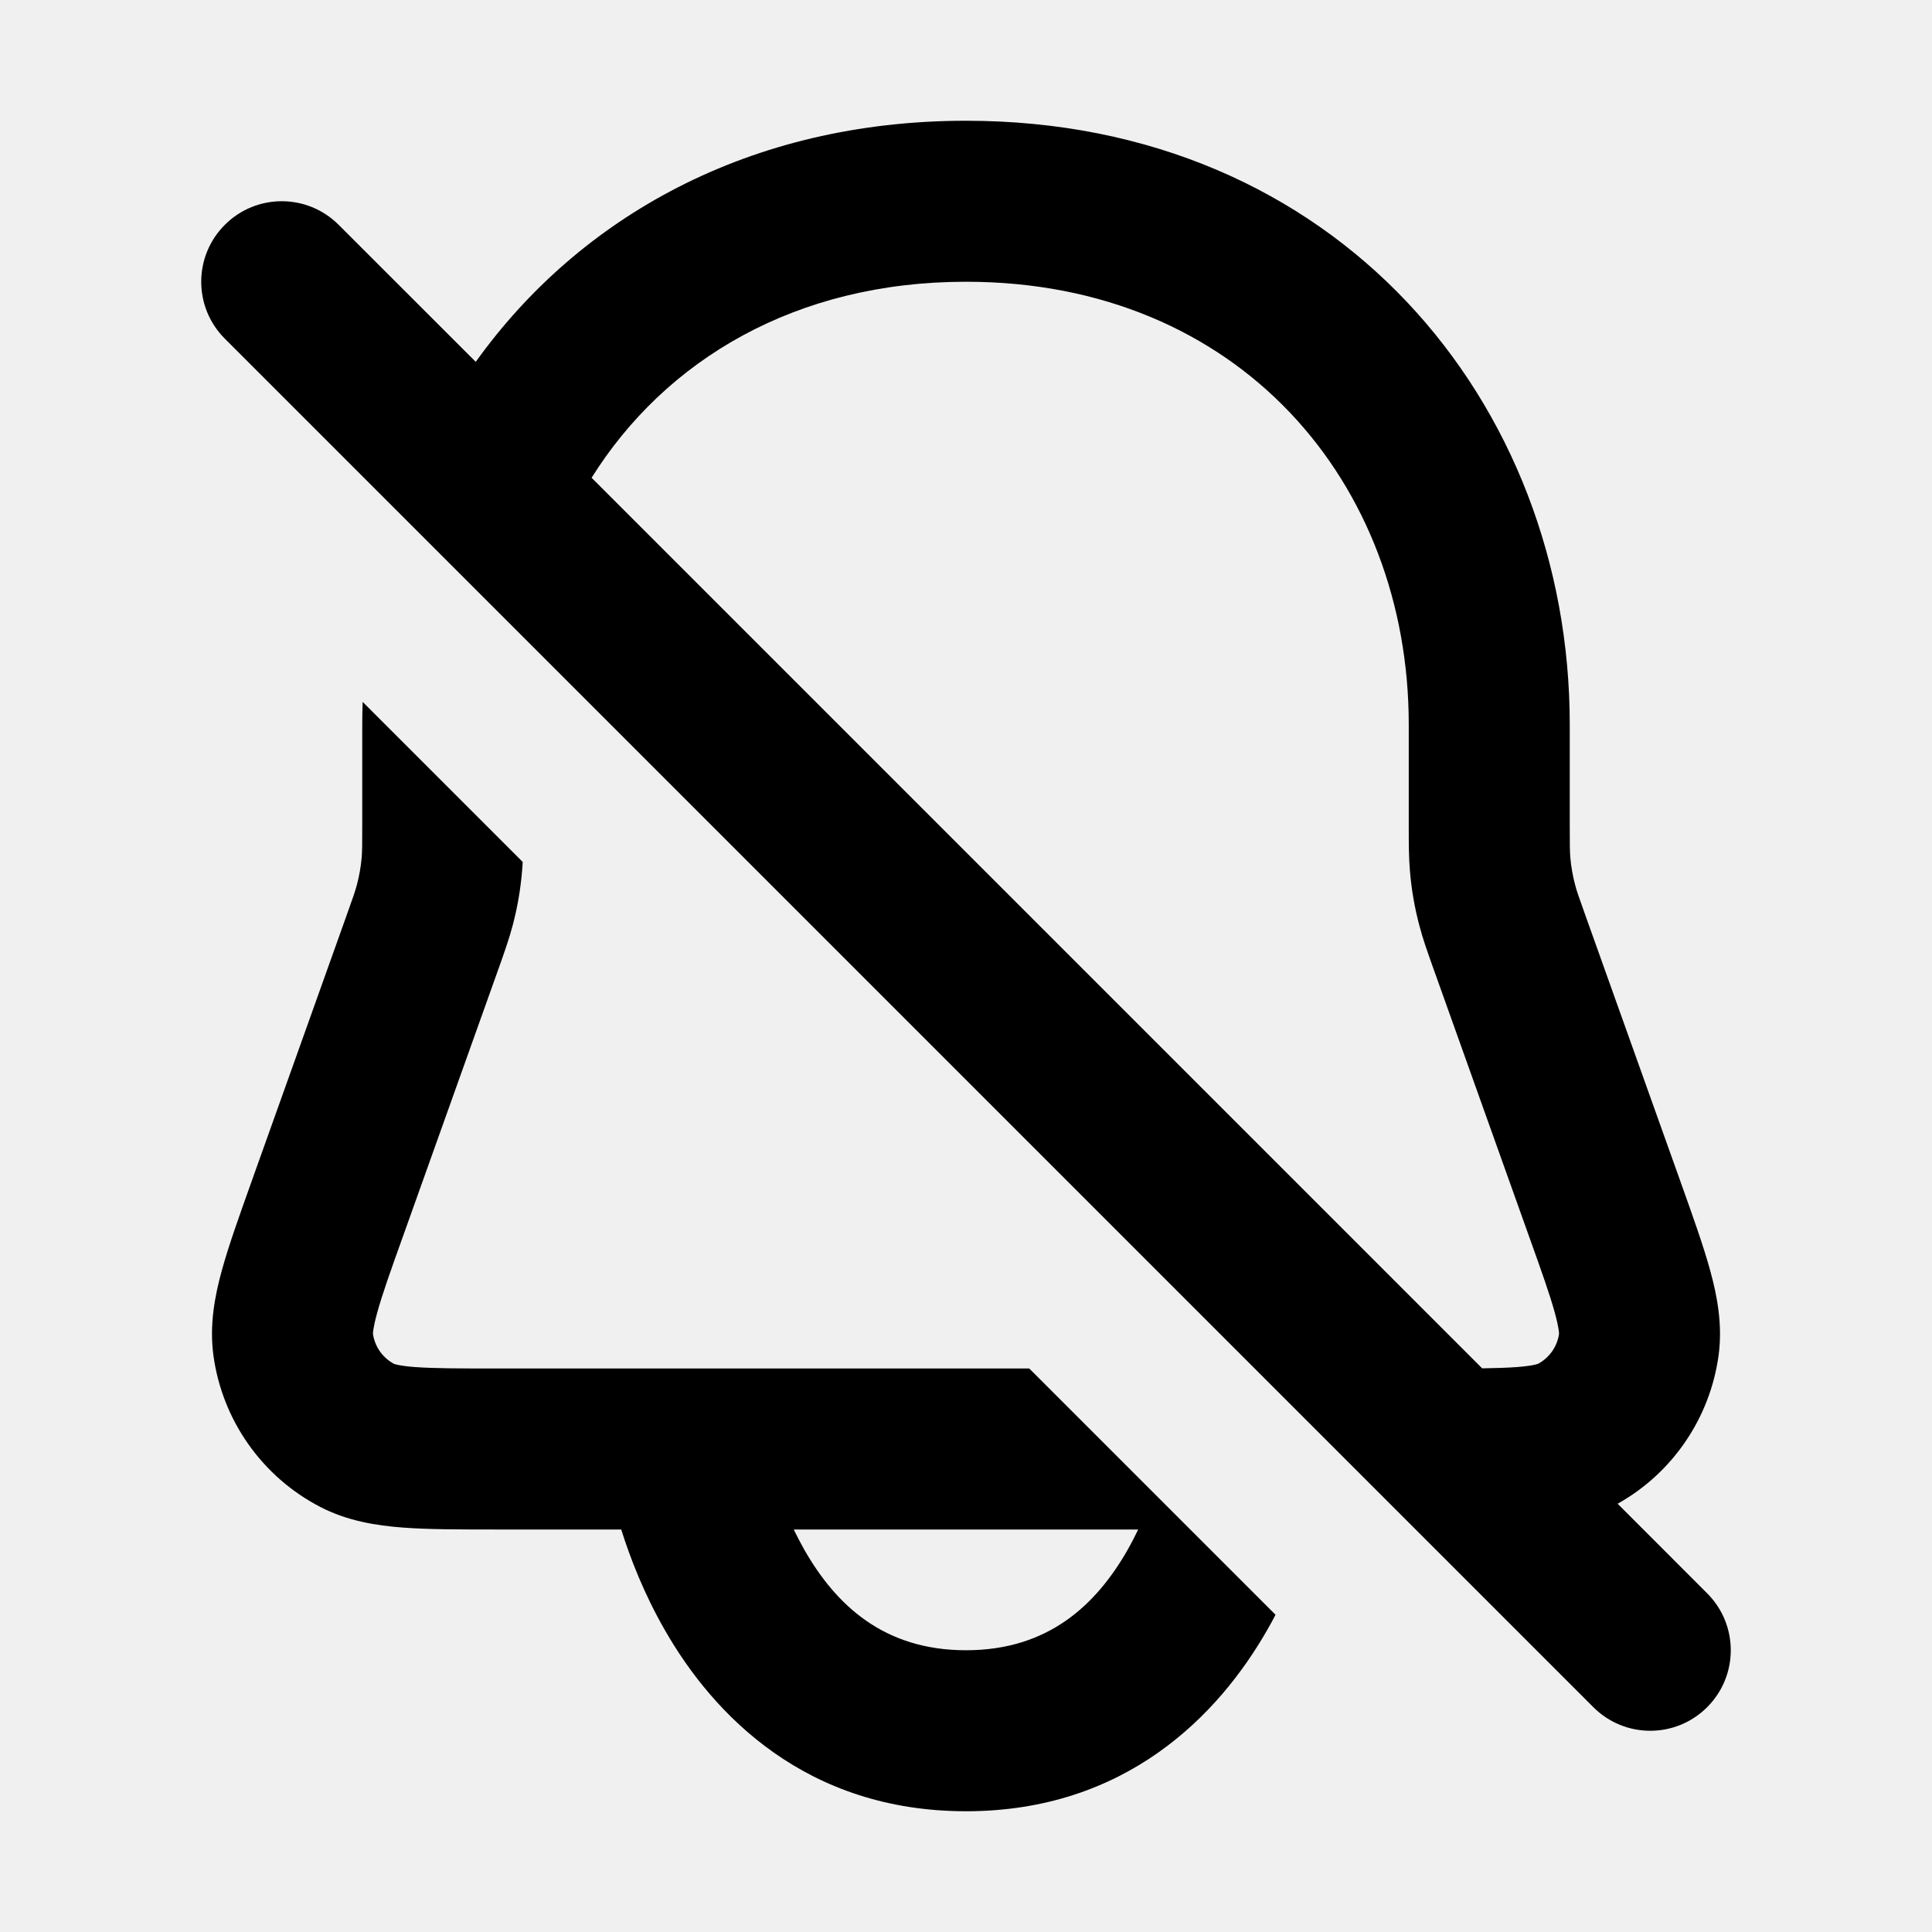
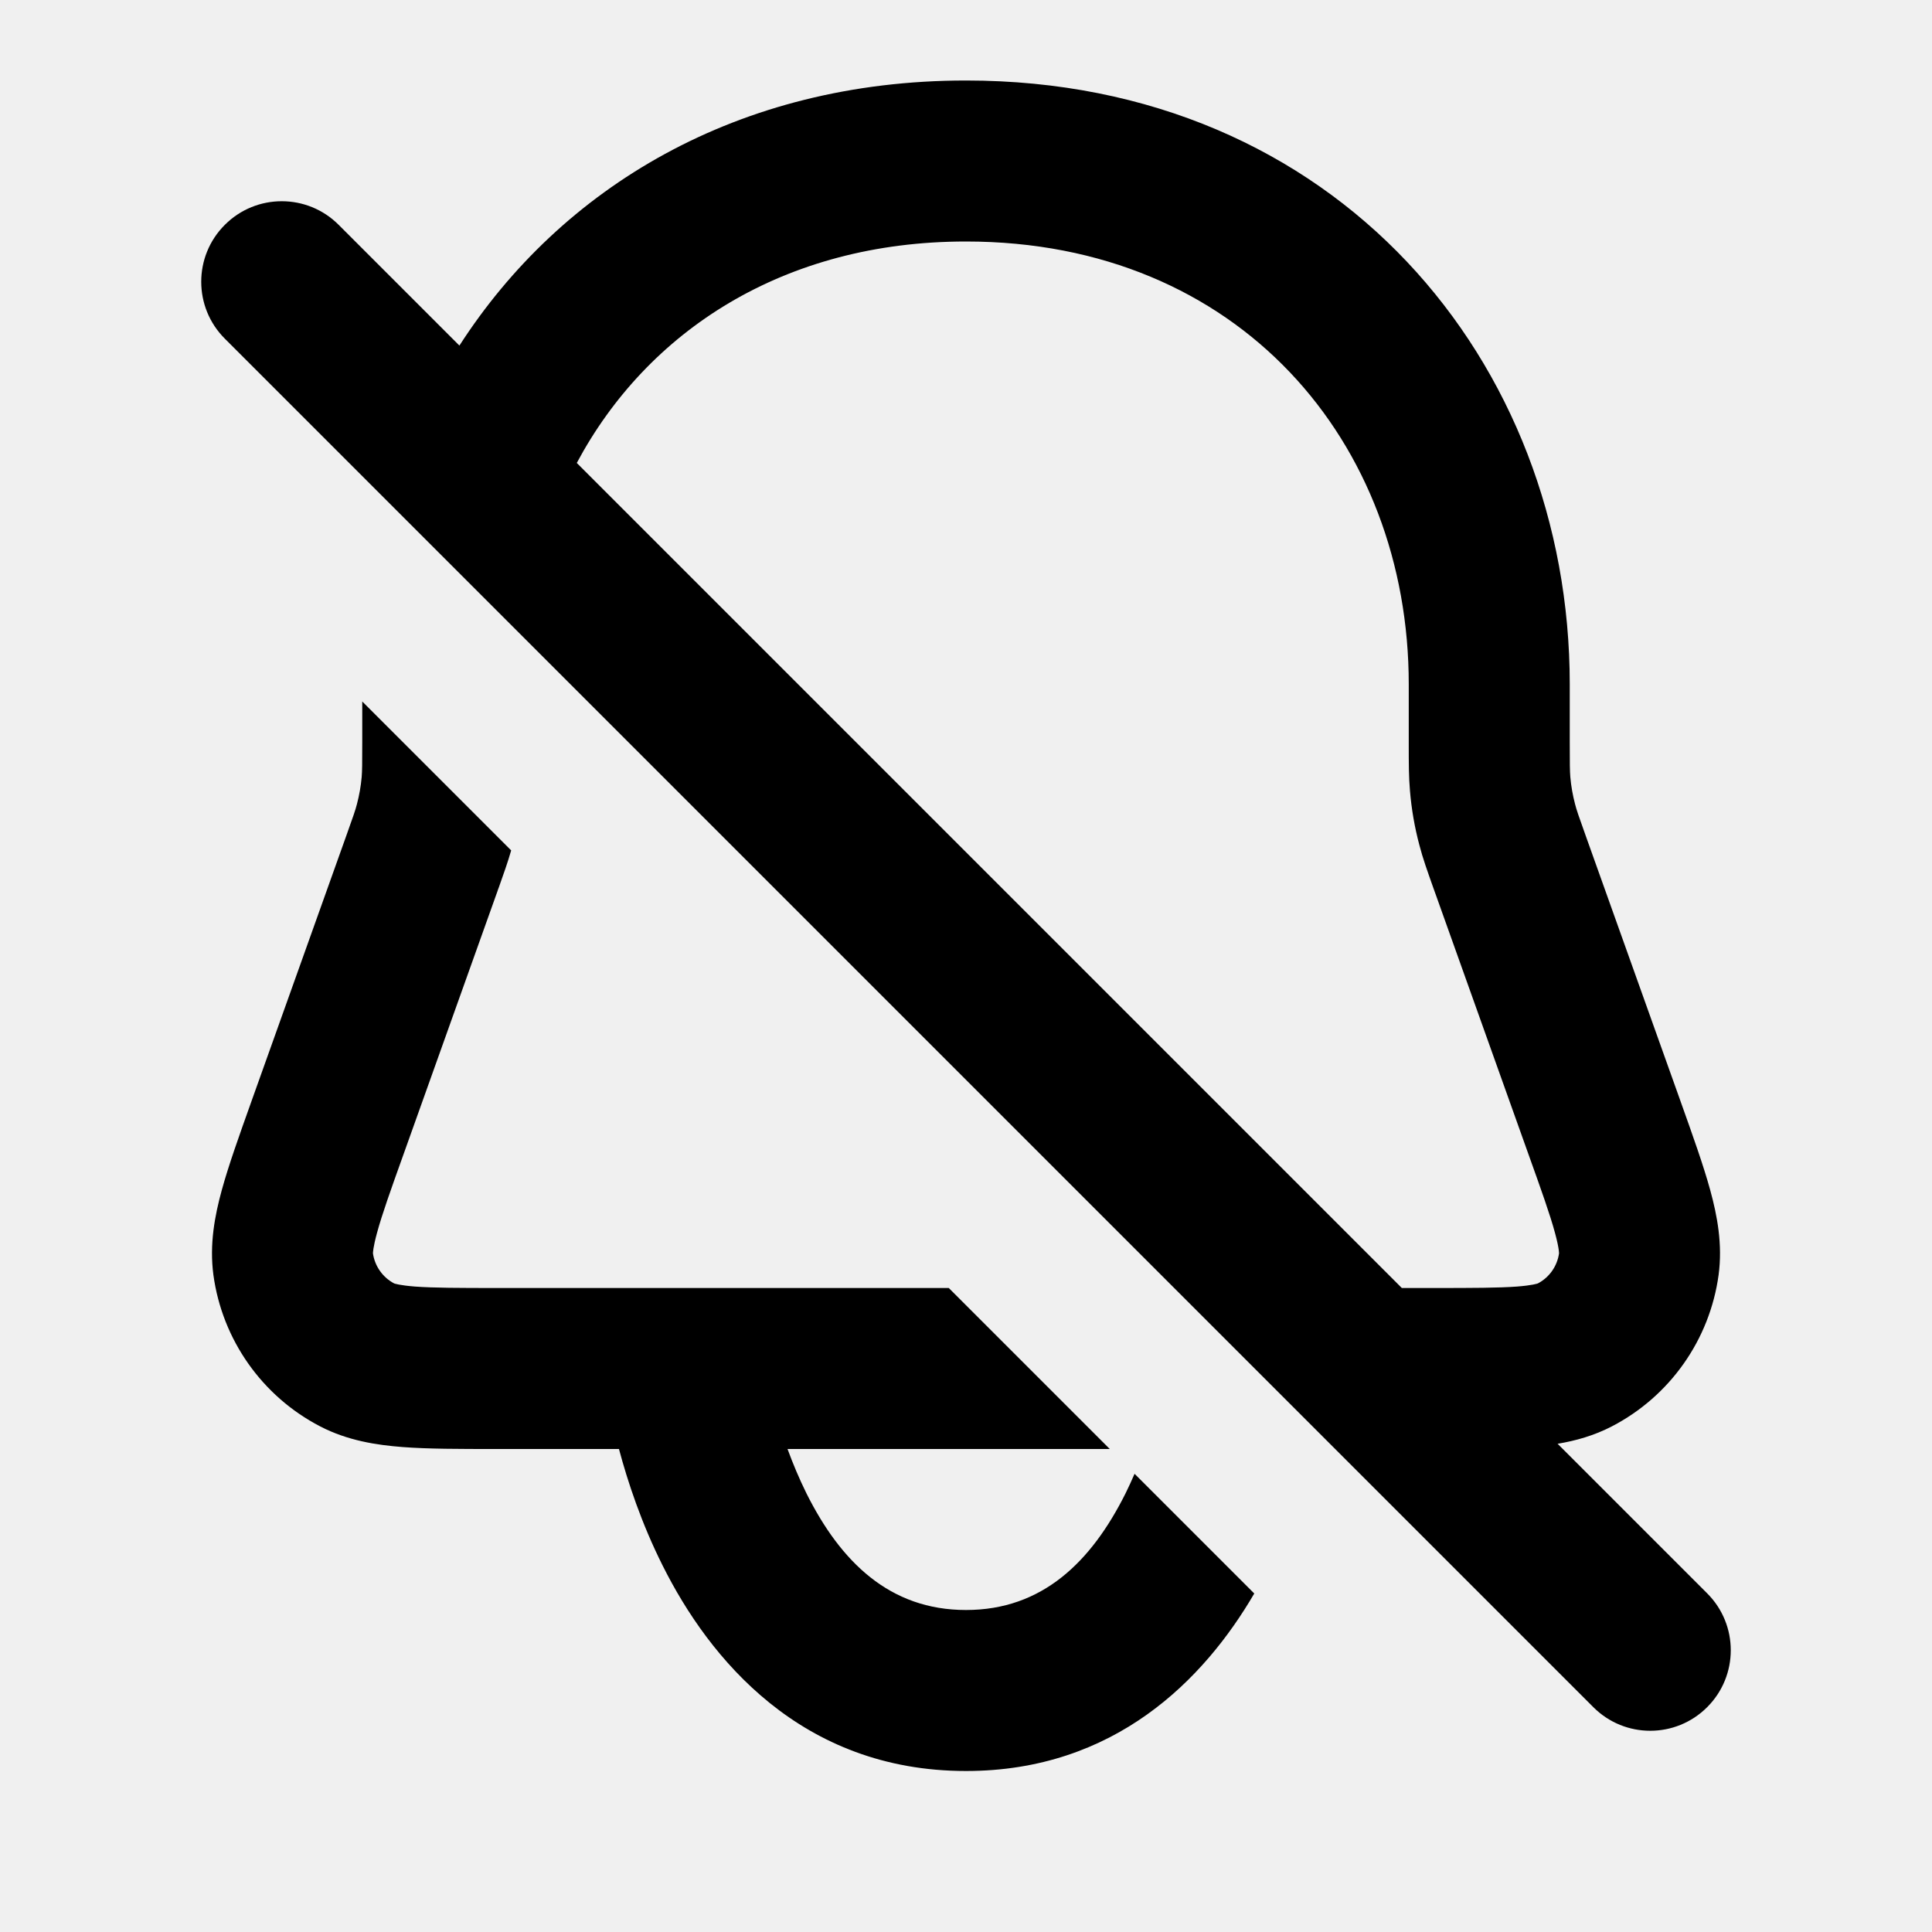
<svg xmlns="http://www.w3.org/2000/svg" width="24" height="24" viewBox="0 0 24 24" fill="none">
  <g clip-path="url(#clip0)">
-     <path fill-rule="evenodd" clip-rule="evenodd" d="M5.91 4.495L4.207 2.793C3.817 2.402 3.183 2.402 2.793 2.793C2.402 3.183 2.402 3.817 2.793 4.207L19.793 21.207C20.183 21.598 20.817 21.598 21.207 21.207C21.598 20.817 21.598 20.183 21.207 19.793L20.095 18.68C20.777 18.298 21.242 17.616 21.349 16.837C21.4 16.458 21.332 16.101 21.245 15.784C21.161 15.478 21.03 15.111 20.88 14.691L20.88 14.691L20.868 14.657L19.704 11.398C19.611 11.139 19.585 11.063 19.566 10.989C19.537 10.879 19.517 10.766 19.507 10.652C19.501 10.576 19.5 10.496 19.5 10.22V9C19.5 4.999 16.602 1.5 12 1.5C9.306 1.5 7.196 2.699 5.91 4.495ZM7.349 5.935L18.412 16.998C18.586 16.995 18.726 16.991 18.845 16.982C19.075 16.964 19.117 16.936 19.102 16.944C19.245 16.869 19.344 16.73 19.367 16.57C19.367 16.57 19.367 16.571 19.367 16.571C19.367 16.571 19.367 16.57 19.367 16.567C19.367 16.568 19.367 16.569 19.367 16.57C19.367 16.561 19.366 16.496 19.316 16.313C19.255 16.088 19.15 15.793 18.984 15.33L17.82 12.07L17.808 12.037L17.808 12.037C17.733 11.825 17.675 11.665 17.632 11.498C17.573 11.277 17.534 11.051 17.515 10.823C17.5 10.651 17.5 10.481 17.5 10.256L17.5 10.22V9C17.5 6.001 15.398 3.5 12 3.5C9.88 3.5 8.264 4.474 7.349 5.935ZM4.505 8.719L6.493 10.707C6.491 10.746 6.489 10.785 6.485 10.823C6.466 11.051 6.427 11.277 6.368 11.498C6.324 11.665 6.267 11.825 6.192 12.037L6.191 12.037L6.18 12.07L5.016 15.33C4.85 15.793 4.745 16.088 4.684 16.313C4.634 16.496 4.633 16.561 4.633 16.57C4.656 16.729 4.754 16.868 4.896 16.943C4.904 16.946 4.966 16.968 5.155 16.982C5.387 16.999 5.7 17 6.193 17H8.5H12.786L15.845 20.059C15.813 20.122 15.779 20.184 15.743 20.246C15.135 21.311 13.98 22.5 12 22.5C10.02 22.5 8.865 21.311 8.257 20.246C8 19.798 7.829 19.356 7.717 19H6.193H6.157H6.157H6.157C5.711 19 5.321 19 5.004 18.976C4.677 18.951 4.318 18.896 3.977 18.719C3.256 18.345 2.761 17.643 2.651 16.837C2.6 16.458 2.668 16.101 2.755 15.784C2.839 15.478 2.97 15.111 3.12 14.691L3.132 14.657L4.296 11.398C4.389 11.139 4.415 11.063 4.434 10.989C4.463 10.879 4.483 10.766 4.493 10.652C4.499 10.576 4.5 10.496 4.5 10.22V9C4.5 8.906 4.502 8.812 4.505 8.719ZM9.86 19C9.901 19.084 9.945 19.169 9.993 19.254C10.385 19.939 10.98 20.5 12 20.5C13.02 20.5 13.615 19.939 14.007 19.254C14.055 19.169 14.099 19.084 14.139 19H9.86Z" fill="black" />
+     <path fill-rule="evenodd" clip-rule="evenodd" d="M5.707 4.293L4.207 2.793C3.817 2.402 3.183 2.402 2.793 2.793C2.402 3.183 2.402 3.817 2.793 4.207L19.793 21.207C20.183 21.598 20.817 21.598 21.207 21.207C21.598 20.817 21.598 20.183 21.207 19.793L19.349 17.935C19.572 17.898 19.802 17.834 20.023 17.719C20.744 17.345 21.239 16.643 21.349 15.838C21.4 15.458 21.332 15.101 21.245 14.784C21.161 14.478 21.03 14.111 20.88 13.691L20.88 13.691L20.868 13.657L19.704 10.398C19.611 10.139 19.585 10.063 19.566 9.989C19.537 9.879 19.517 9.766 19.507 9.652C19.501 9.576 19.5 9.496 19.5 9.221V8.5C19.5 4.499 16.602 1 12 1C9.16 1 6.969 2.333 5.707 4.293ZM7.165 5.751L17.414 16H17.807C18.3 16 18.613 15.999 18.845 15.982C19.034 15.967 19.096 15.946 19.104 15.943C19.247 15.868 19.345 15.728 19.367 15.568C19.365 15.585 19.377 15.536 19.316 15.313C19.255 15.088 19.15 14.793 18.984 14.33L17.82 11.07L17.808 11.037L17.808 11.037C17.733 10.825 17.675 10.665 17.632 10.498C17.573 10.277 17.534 10.051 17.515 9.823C17.5 9.651 17.5 9.481 17.5 9.256L17.5 9.221V8.5C17.5 5.501 15.398 3 12 3C9.73 3 8.039 4.116 7.165 5.751ZM4.5 8.714L6.35 10.564C6.309 10.708 6.257 10.853 6.192 11.037L6.191 11.037L6.18 11.07L5.016 14.33C4.85 14.793 4.745 15.088 4.684 15.313C4.634 15.496 4.633 15.562 4.633 15.57L4.633 15.568C4.633 15.569 4.633 15.571 4.633 15.571L4.633 15.57C4.656 15.729 4.754 15.868 4.896 15.943C4.904 15.946 4.966 15.967 5.155 15.982C5.387 15.999 5.7 16 6.193 16H8.5H11.786L13.786 18H9.783C9.849 18.18 9.927 18.367 10.019 18.553C10.443 19.4 11.05 20 12 20C12.95 20 13.557 19.4 13.981 18.553C14.021 18.471 14.059 18.39 14.094 18.308L15.581 19.795C14.958 20.863 13.847 22 12 22C9.95 22 8.807 20.6 8.231 19.447C7.968 18.922 7.797 18.405 7.689 18H6.193H6.157H6.157H6.157C5.711 18 5.321 18 5.004 17.976C4.677 17.951 4.318 17.896 3.977 17.719C3.256 17.345 2.761 16.643 2.651 15.838C2.6 15.458 2.668 15.101 2.755 14.784C2.839 14.478 2.97 14.111 3.12 13.691L3.132 13.657L4.296 10.398C4.389 10.139 4.415 10.063 4.434 9.989C4.463 9.879 4.483 9.766 4.493 9.652C4.499 9.576 4.5 9.496 4.5 9.221V8.714Z" fill="black" />
  </g>
  <defs>
    <clipPath id="clip0">
      <rect width="24" height="24" fill="white" />
    </clipPath>
  </defs>
</svg>
